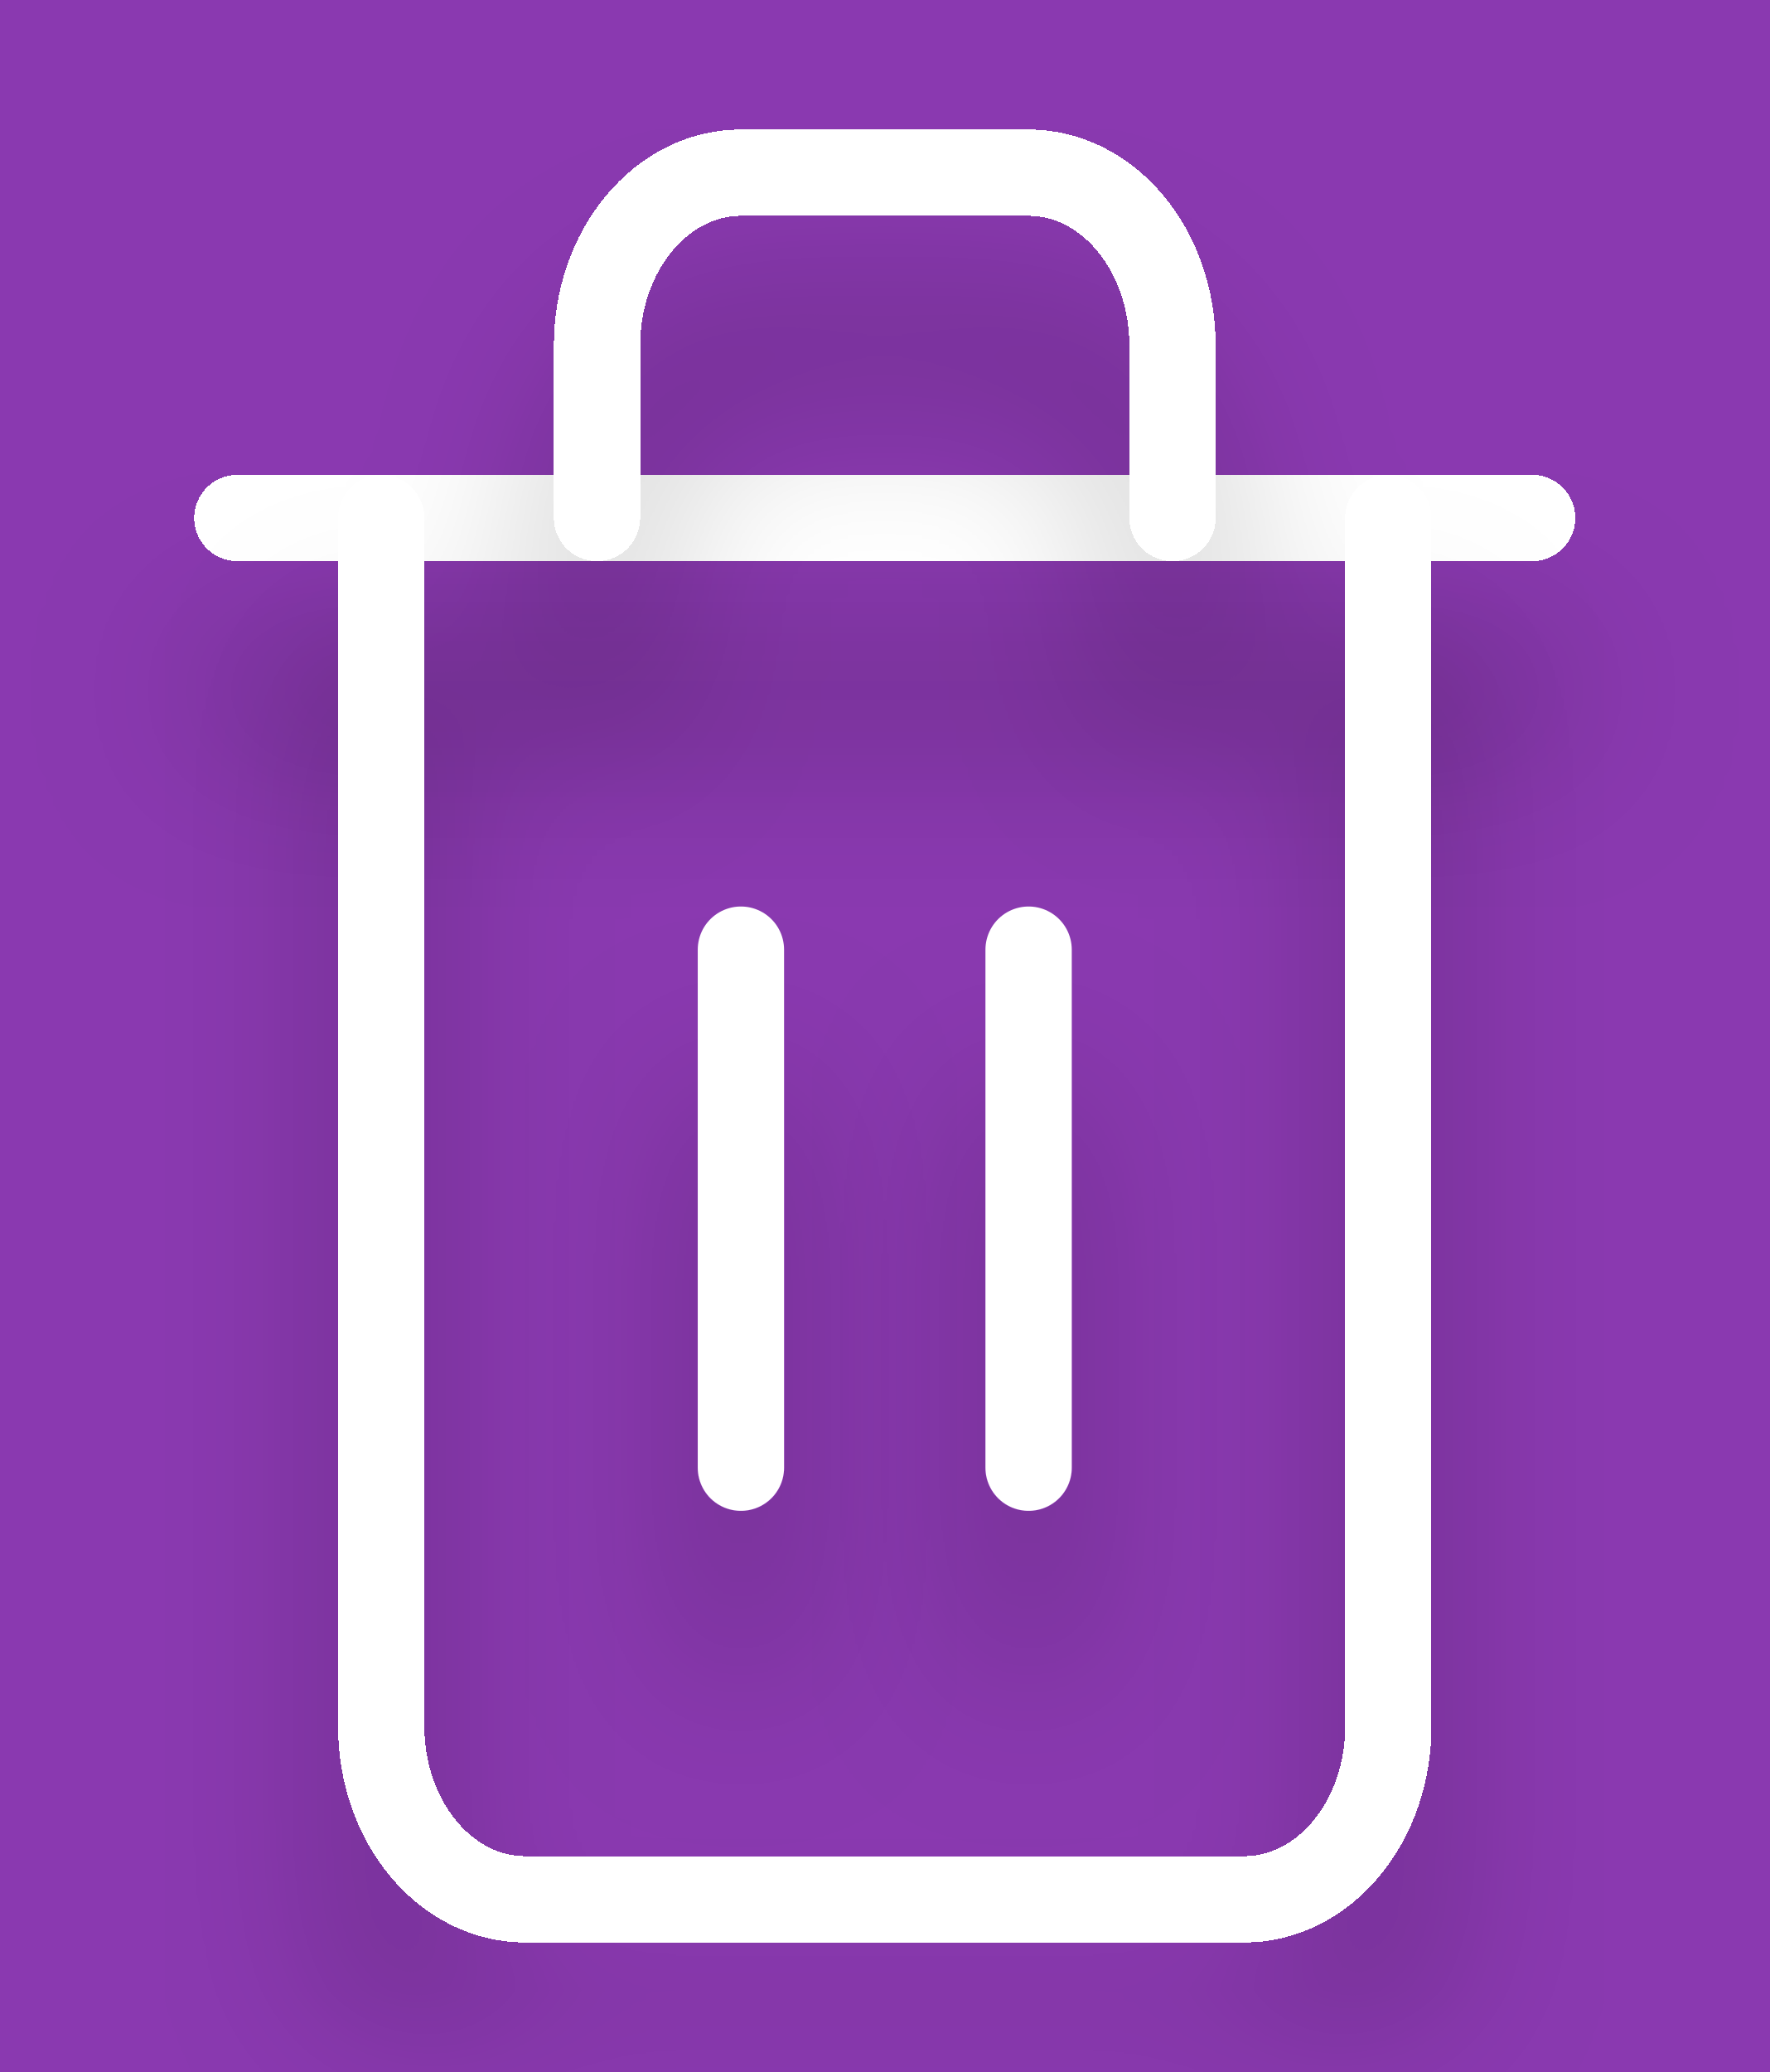
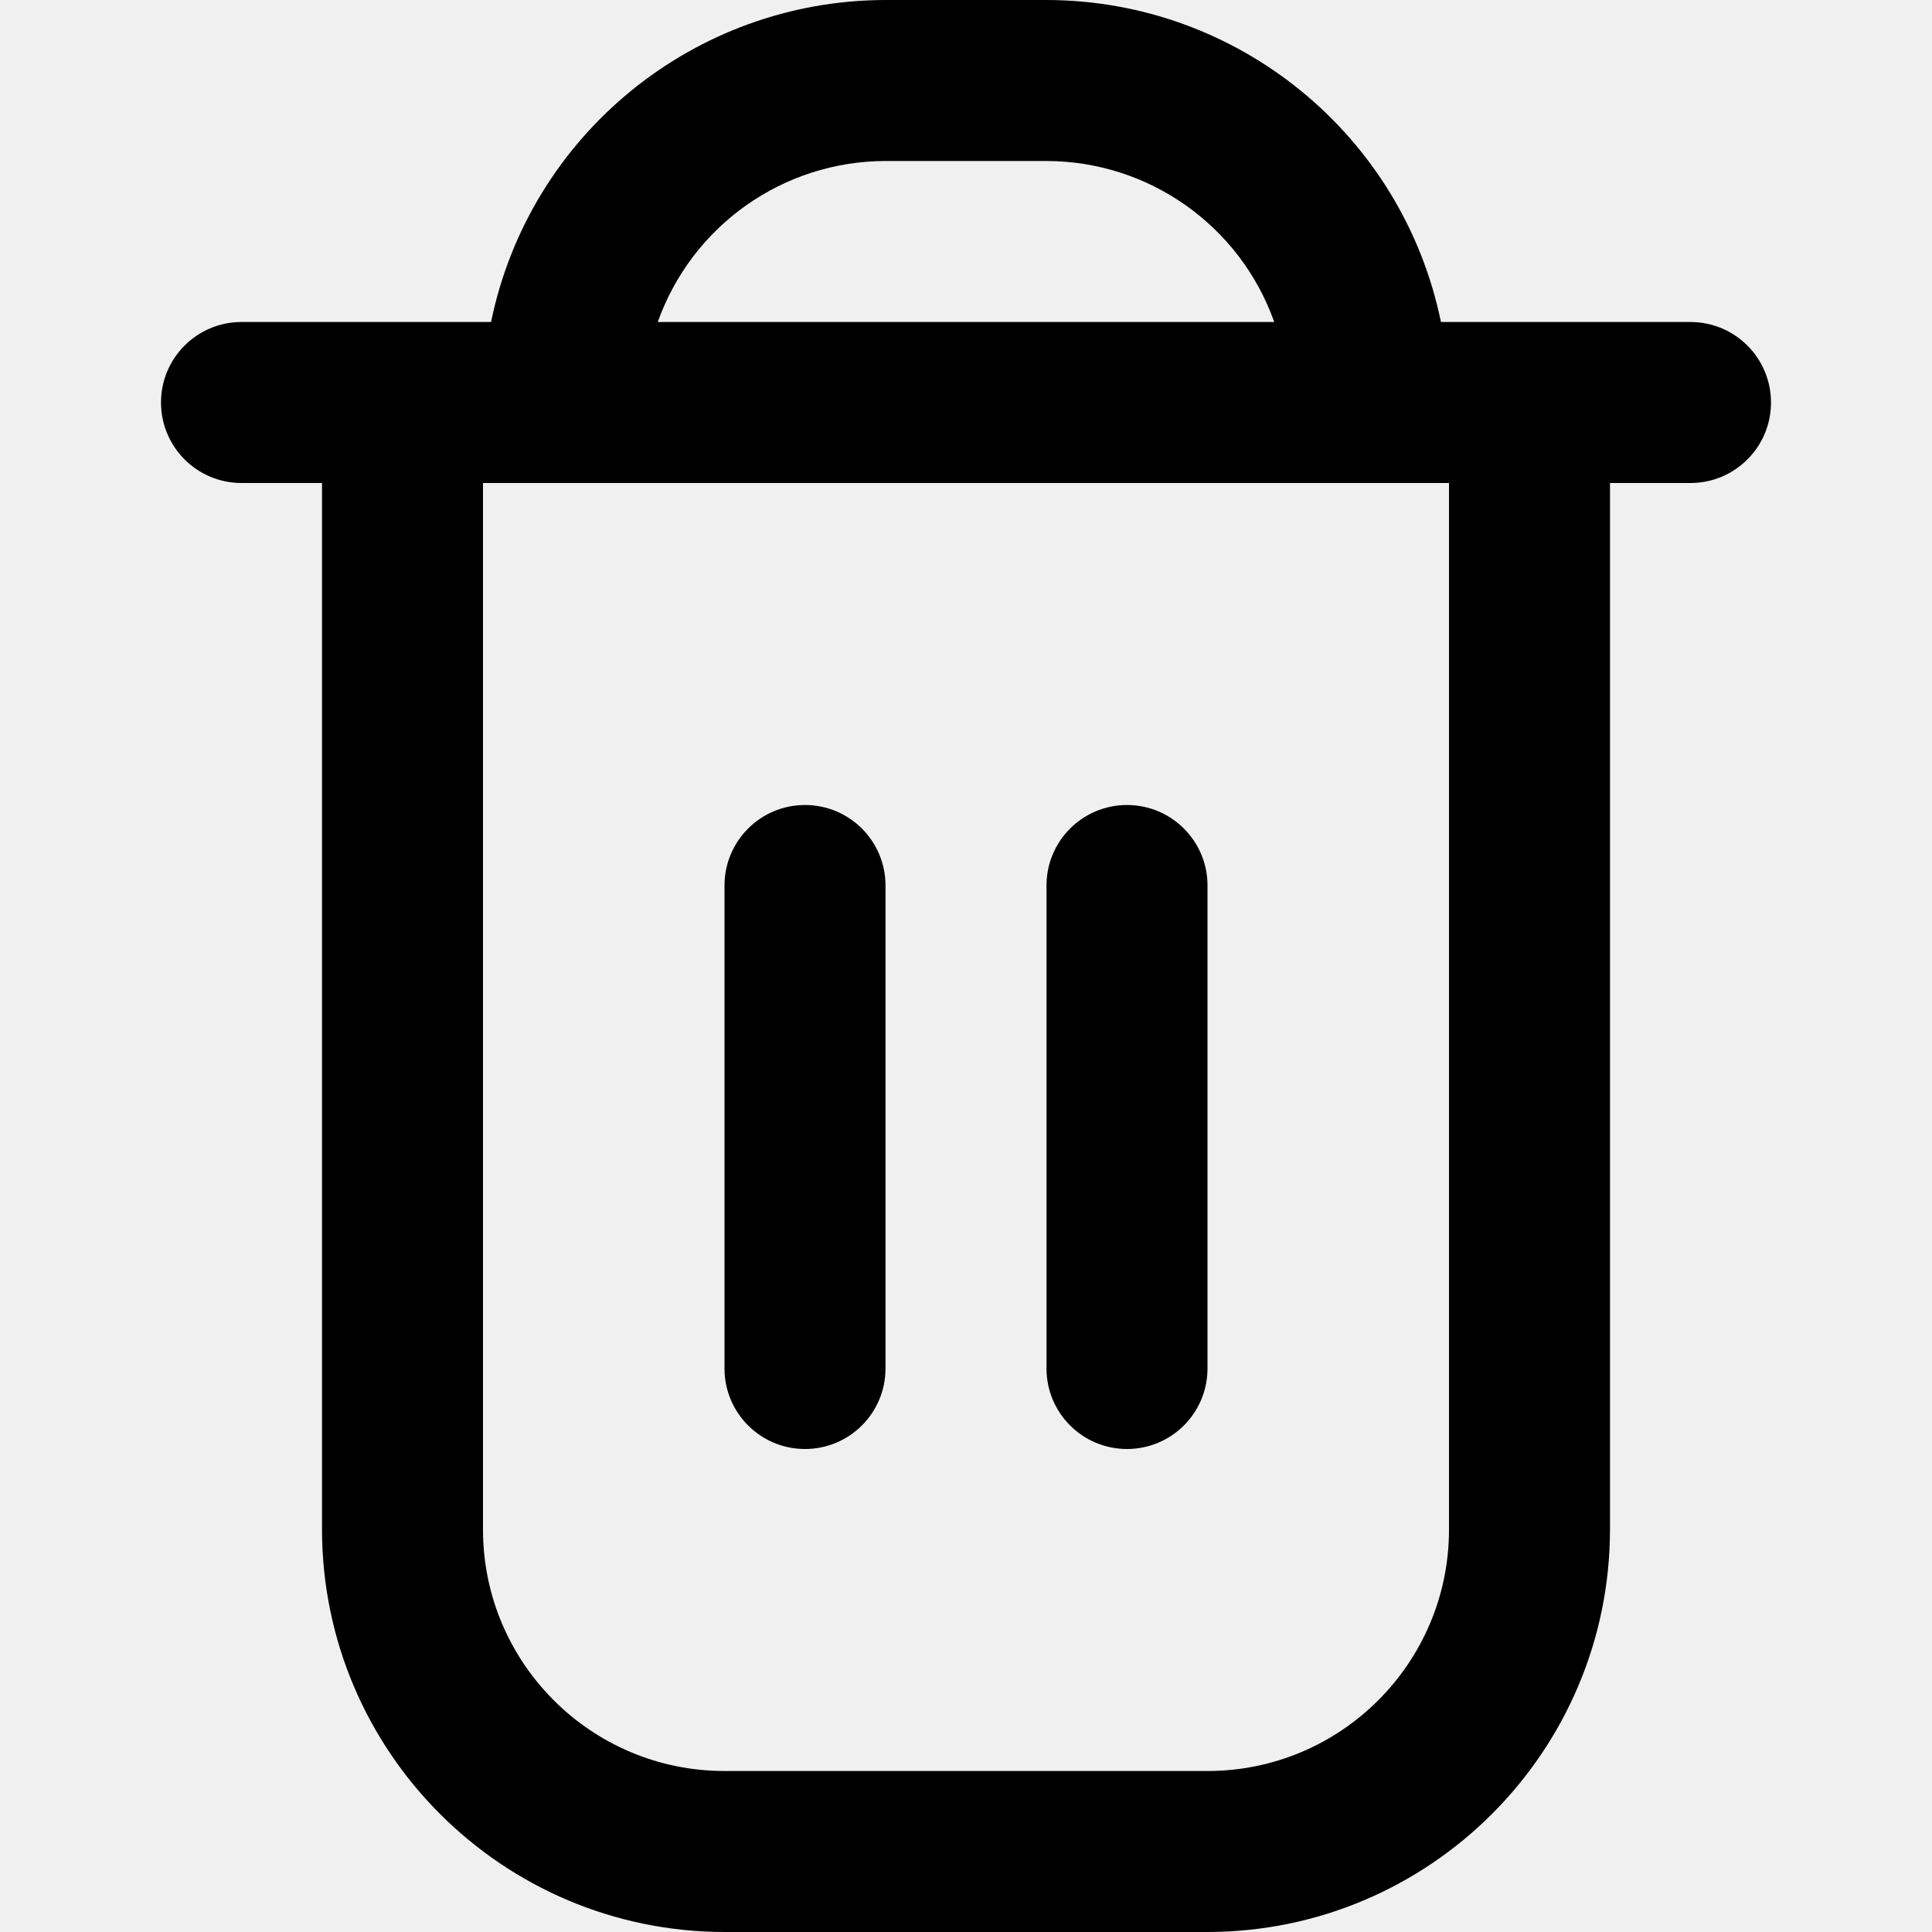
- <svg xmlns="http://www.w3.org/2000/svg" width="41" height="48" viewBox="0 0 41 48" fill="none">
-   <rect width="41" height="48" fill="#1E1E1E" />
-   <g id="Mobile-Components">
-     <rect width="470" height="1364" transform="translate(-316 -685)" fill="white" />
-     <g id="Footer">
-       <g id="Footer=false, Plus=false, Trash=false, Search=true">
-         <rect width="390" height="70" transform="translate(-286 -11)" fill="#8A39B0" />
-         <g id="trash" clip-path="url(#clip0_26_24)">
-           <g id="Vector" filter="url(#filter0_d_26_24)">
-             <path d="M5.5 12H8.833H35.5" stroke="white" stroke-width="2" stroke-linecap="round" stroke-linejoin="round" shape-rendering="crispEdges" />
-           </g>
-           <g id="Vector_2" filter="url(#filter1_d_26_24)">
-             <path d="M32.167 12V40C32.167 41.061 31.816 42.078 31.19 42.828C30.565 43.579 29.717 44 28.833 44H12.167C11.283 44 10.435 43.579 9.81 42.828C9.185 42.078 8.833 41.061 8.833 40V12M13.833 12V8C13.833 6.939 14.184 5.922 14.81 5.172C15.435 4.421 16.283 4 17.167 4H23.833C24.717 4 25.565 4.421 26.19 5.172C26.816 5.922 27.167 6.939 27.167 8V12" stroke="white" stroke-width="2" stroke-linecap="round" stroke-linejoin="round" shape-rendering="crispEdges" />
-           </g>
-           <g id="Vector_3" filter="url(#filter2_d_26_24)">
-             <path d="M17.167 22V34" stroke="white" stroke-width="2" stroke-linecap="round" stroke-linejoin="round" />
-           </g>
-           <g id="Vector_4" filter="url(#filter3_d_26_24)">
-             <path d="M23.833 22V34" stroke="white" stroke-width="2" stroke-linecap="round" stroke-linejoin="round" />
-           </g>
-         </g>
-       </g>
-       <rect x="-305.5" y="-282.5" width="431" height="361" rx="4.5" stroke="#9747FF" stroke-dasharray="10 5" />
-     </g>
-   </g>
-   <defs>
-     <filter id="filter0_d_26_24" x="0.5" y="11" width="40" height="10" filterUnits="userSpaceOnUse" color-interpolation-filters="sRGB">
-       <feFlood flood-opacity="0" result="BackgroundImageFix" />
-       <feColorMatrix in="SourceAlpha" type="matrix" values="0 0 0 0 0 0 0 0 0 0 0 0 0 0 0 0 0 0 127 0" result="hardAlpha" />
-       <feOffset dy="4" />
-       <feGaussianBlur stdDeviation="2" />
-       <feComposite in2="hardAlpha" operator="out" />
-       <feColorMatrix type="matrix" values="0 0 0 0 0 0 0 0 0 0 0 0 0 0 0 0 0 0 0.25 0" />
-       <feBlend mode="normal" in2="BackgroundImageFix" result="effect1_dropShadow_26_24" />
-       <feBlend mode="normal" in="SourceGraphic" in2="effect1_dropShadow_26_24" result="shape" />
-     </filter>
-     <filter id="filter1_d_26_24" x="3.833" y="3" width="33.333" height="50" filterUnits="userSpaceOnUse" color-interpolation-filters="sRGB">
-       <feFlood flood-opacity="0" result="BackgroundImageFix" />
-       <feColorMatrix in="SourceAlpha" type="matrix" values="0 0 0 0 0 0 0 0 0 0 0 0 0 0 0 0 0 0 127 0" result="hardAlpha" />
-       <feOffset dy="4" />
-       <feGaussianBlur stdDeviation="2" />
-       <feComposite in2="hardAlpha" operator="out" />
-       <feColorMatrix type="matrix" values="0 0 0 0 0 0 0 0 0 0 0 0 0 0 0 0 0 0 0.25 0" />
-       <feBlend mode="normal" in2="BackgroundImageFix" result="effect1_dropShadow_26_24" />
-       <feBlend mode="normal" in="SourceGraphic" in2="effect1_dropShadow_26_24" result="shape" />
-     </filter>
-     <filter id="filter2_d_26_24" x="12.167" y="21" width="10" height="22" filterUnits="userSpaceOnUse" color-interpolation-filters="sRGB">
-       <feFlood flood-opacity="0" result="BackgroundImageFix" />
-       <feColorMatrix in="SourceAlpha" type="matrix" values="0 0 0 0 0 0 0 0 0 0 0 0 0 0 0 0 0 0 127 0" result="hardAlpha" />
-       <feOffset dy="4" />
-       <feGaussianBlur stdDeviation="2" />
-       <feComposite in2="hardAlpha" operator="out" />
-       <feColorMatrix type="matrix" values="0 0 0 0 0 0 0 0 0 0 0 0 0 0 0 0 0 0 0.25 0" />
-       <feBlend mode="normal" in2="BackgroundImageFix" result="effect1_dropShadow_26_24" />
-       <feBlend mode="normal" in="SourceGraphic" in2="effect1_dropShadow_26_24" result="shape" />
-     </filter>
-     <filter id="filter3_d_26_24" x="18.833" y="21" width="10" height="22" filterUnits="userSpaceOnUse" color-interpolation-filters="sRGB">
-       <feFlood flood-opacity="0" result="BackgroundImageFix" />
-       <feColorMatrix in="SourceAlpha" type="matrix" values="0 0 0 0 0 0 0 0 0 0 0 0 0 0 0 0 0 0 127 0" result="hardAlpha" />
-       <feOffset dy="4" />
-       <feGaussianBlur stdDeviation="2" />
-       <feComposite in2="hardAlpha" operator="out" />
-       <feColorMatrix type="matrix" values="0 0 0 0 0 0 0 0 0 0 0 0 0 0 0 0 0 0 0.25 0" />
-       <feBlend mode="normal" in2="BackgroundImageFix" result="effect1_dropShadow_26_24" />
-       <feBlend mode="normal" in="SourceGraphic" in2="effect1_dropShadow_26_24" result="shape" />
-     </filter>
-     <clipPath id="clip0_26_24">
-       <rect width="40" height="48" fill="white" transform="translate(0.5)" />
-     </clipPath>
-   </defs>
+ <svg xmlns="http://www.w3.org/2000/svg" id="Outline" viewBox="0 0 24 24" width="512" height="512">
+   <path d="M21,4H17.9A5.009,5.009,0,0,0,13,0H11A5.009,5.009,0,0,0,6.1,4H3A1,1,0,0,0,3,6H4V19a5.006,5.006,0,0,0,5,5h6a5.006,5.006,0,0,0,5-5V6h1a1,1,0,0,0,0-2ZM11,2h2a3.006,3.006,0,0,1,2.829,2H8.171A3.006,3.006,0,0,1,11,2Zm7,17a3,3,0,0,1-3,3H9a3,3,0,0,1-3-3V6H18Z" />
+   <path d="M10,18a1,1,0,0,0,1-1V11a1,1,0,0,0-2,0v6A1,1,0,0,0,10,18Z" />
+   <path d="M14,18a1,1,0,0,0,1-1V11a1,1,0,0,0-2,0v6A1,1,0,0,0,14,18Z" />
</svg>
